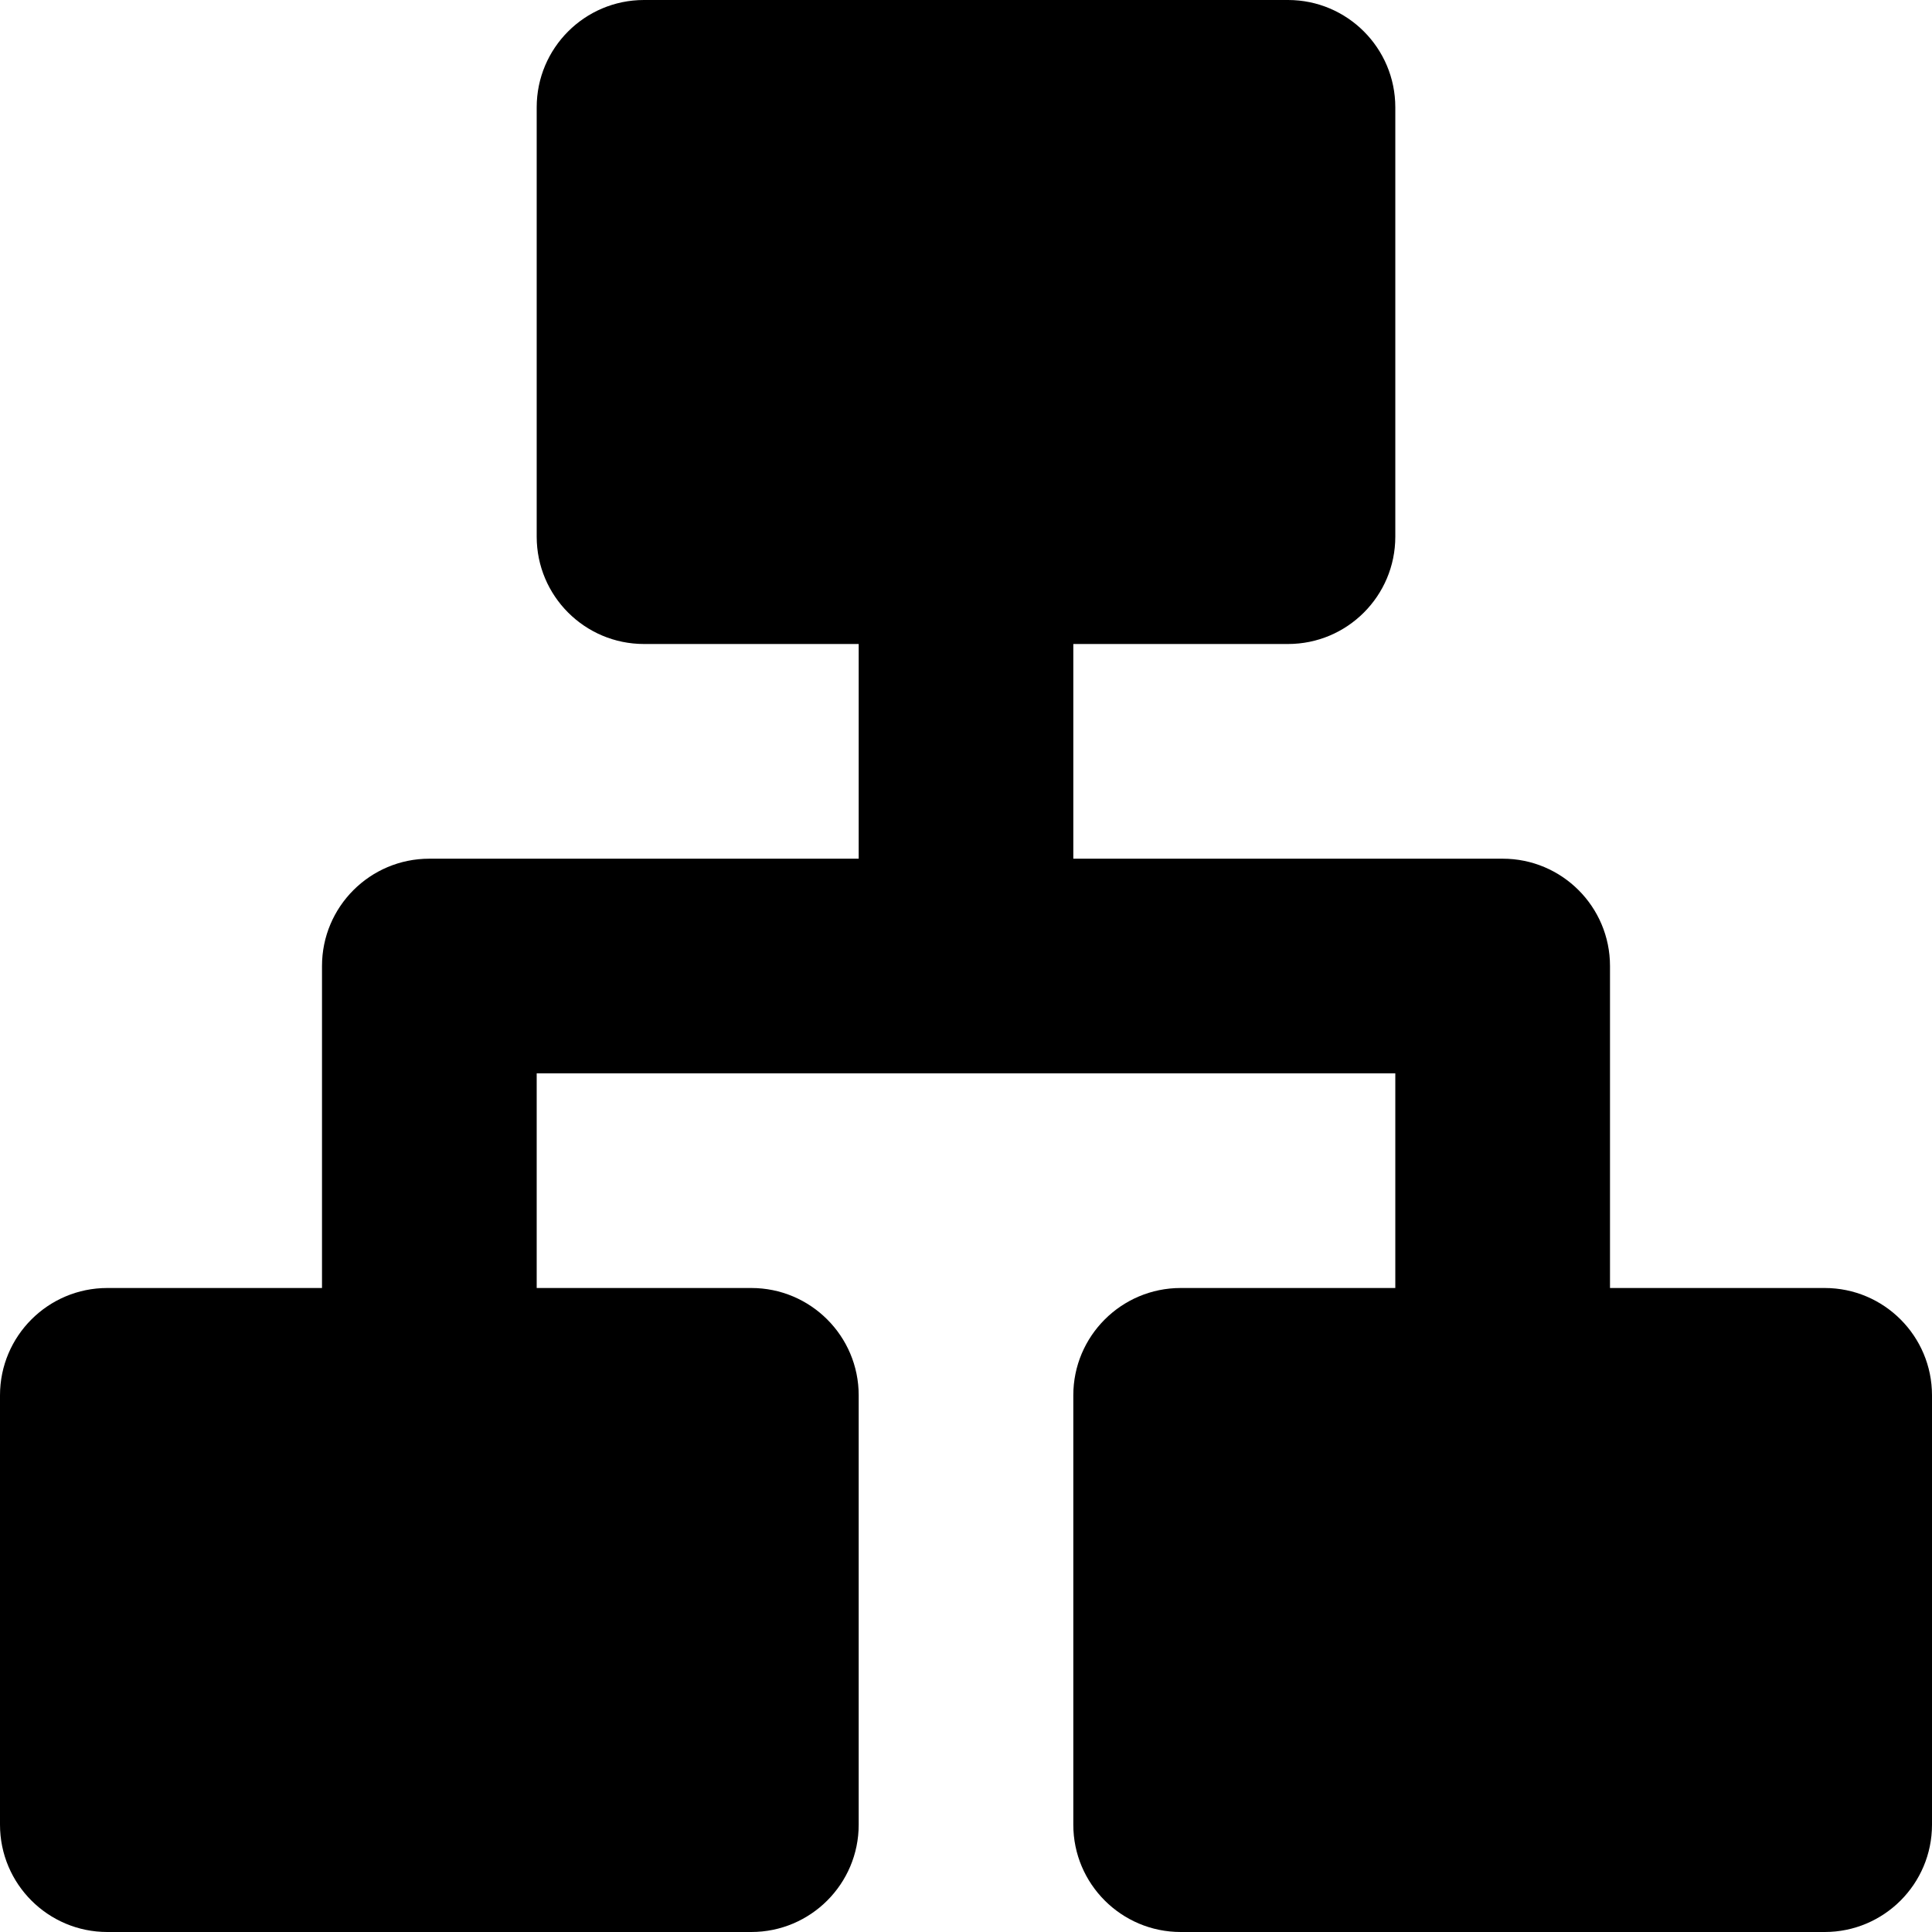
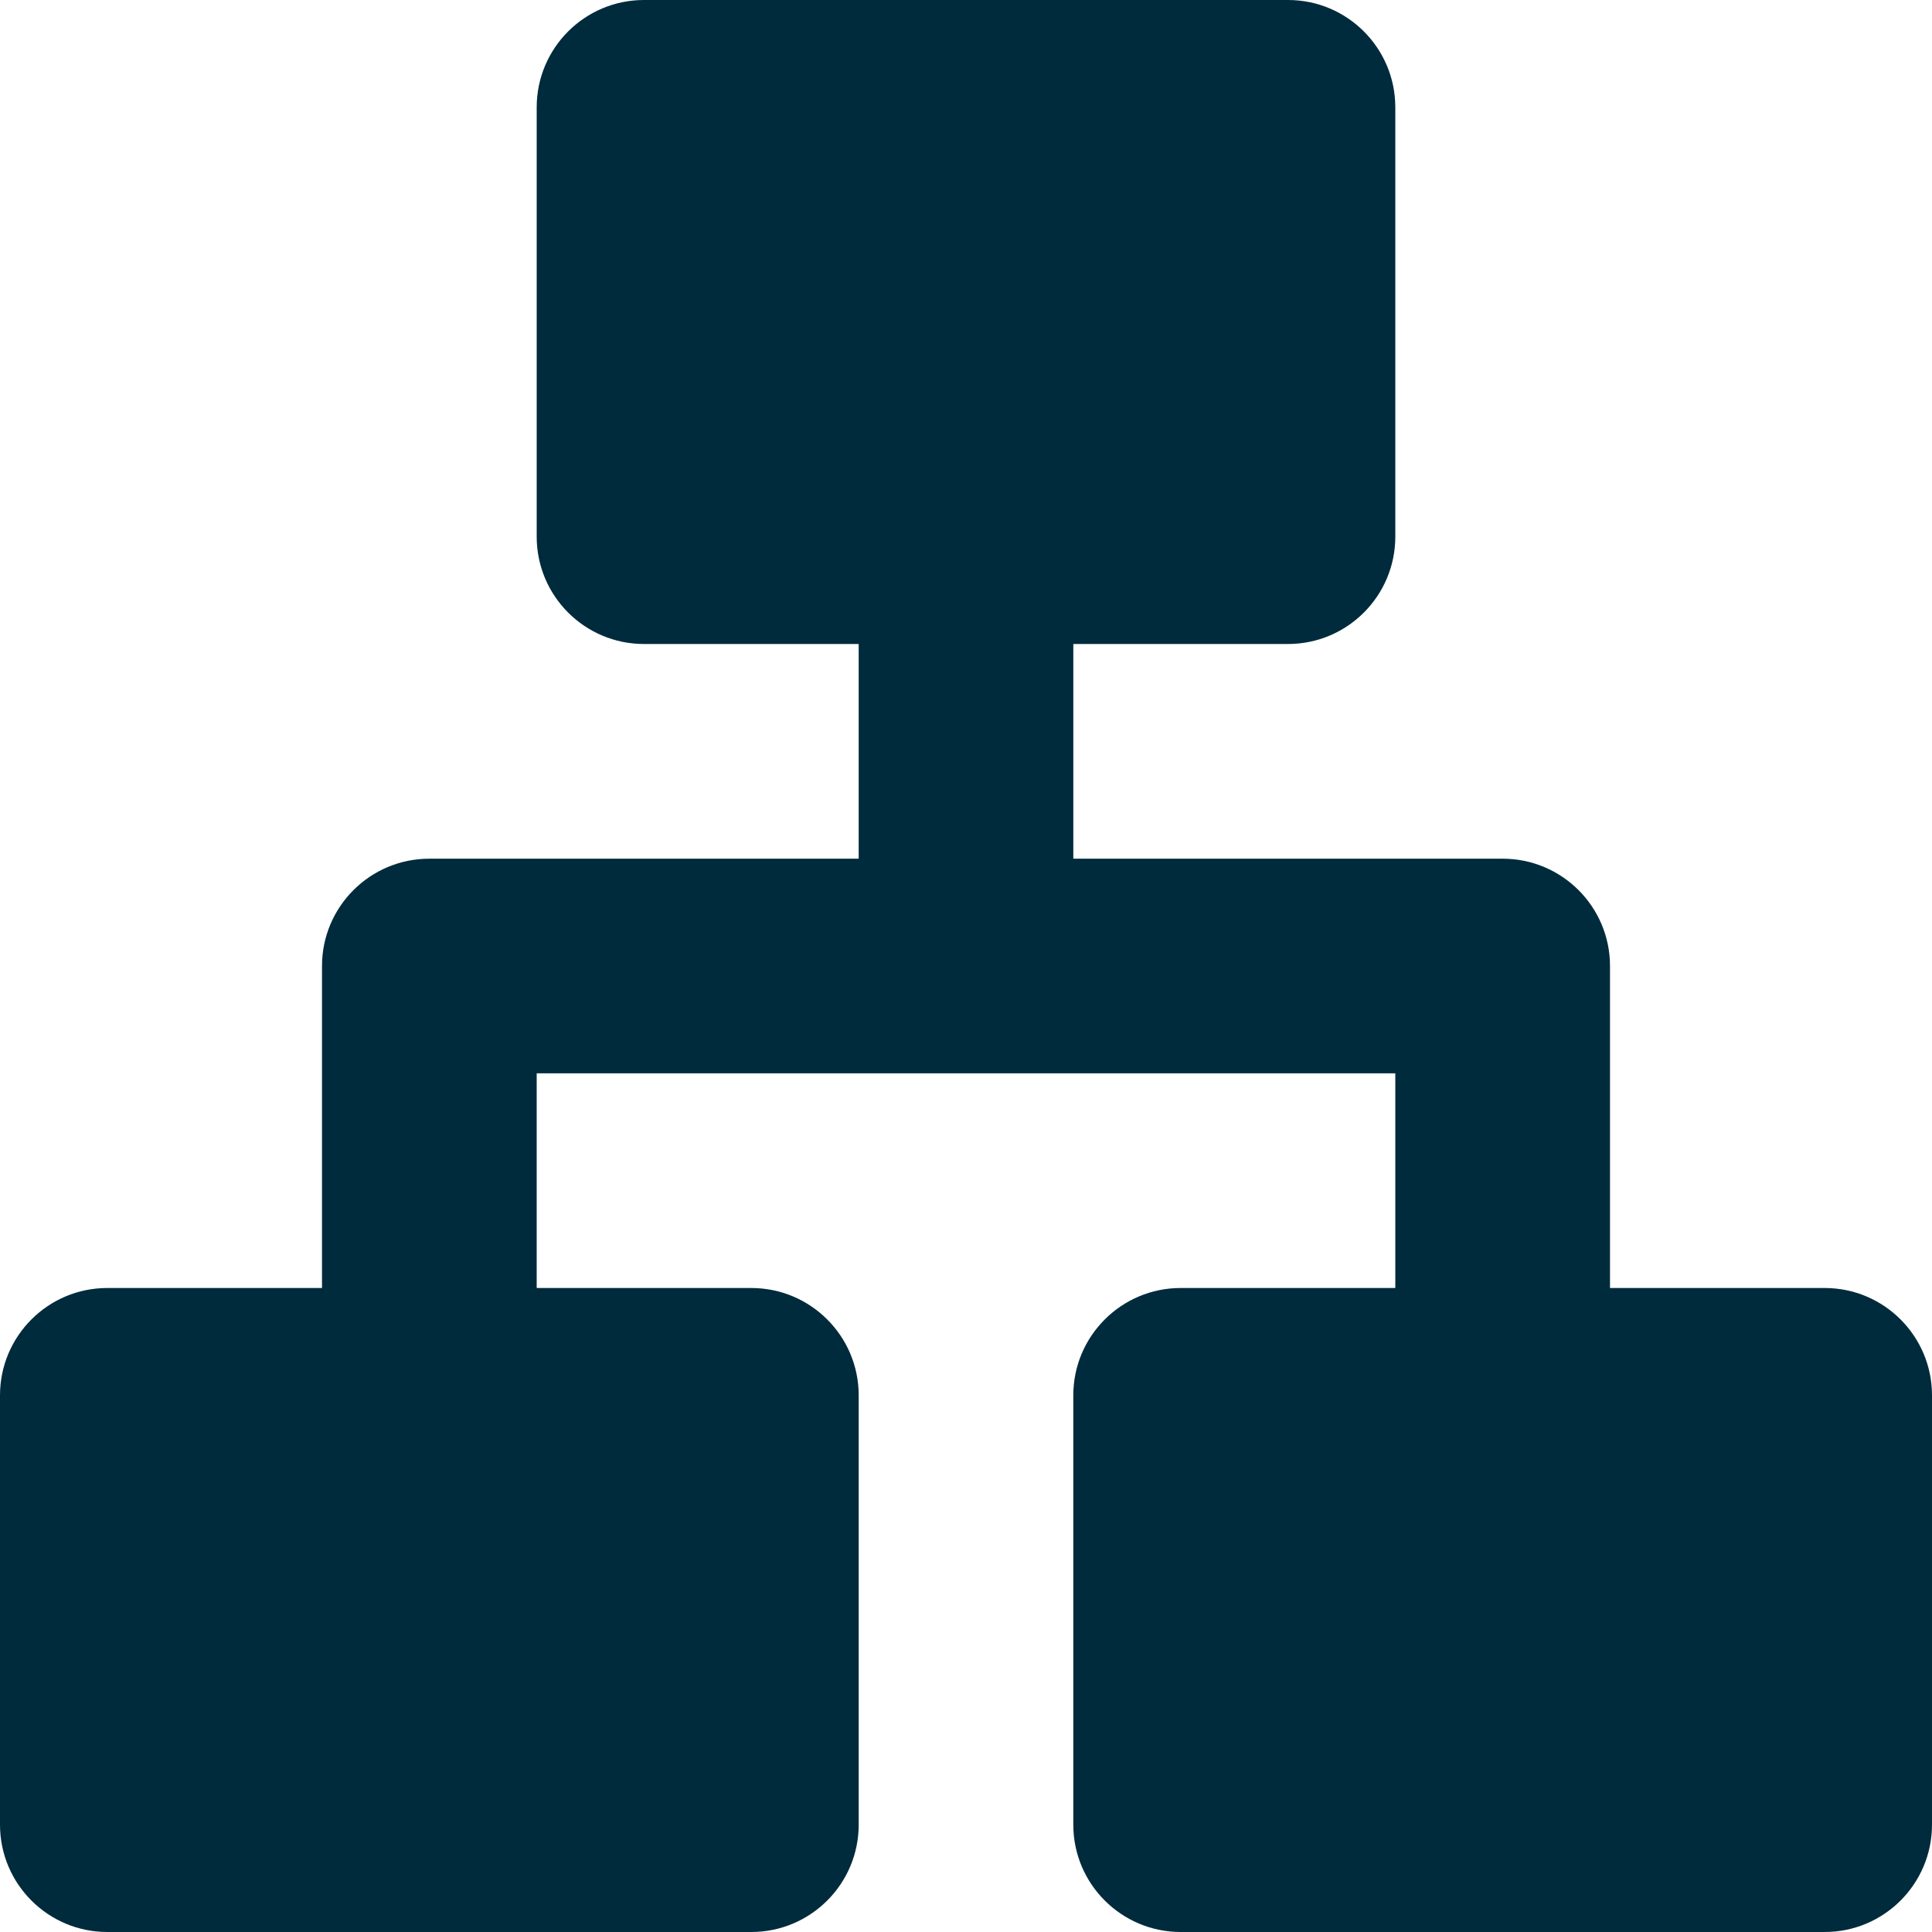
- <svg xmlns="http://www.w3.org/2000/svg" viewBox="0 0 24 24" aria-labelledby="title" aria-describedby="desc" role="img">
-   <path d="M16 0C16.736 0 17.333 0.597 17.333 1.333V6.667C17.333 7.403 16.736 8 16 8H13.333V10.667H18.667C19.403 10.667 20 11.264 20 12V16H22.667C23.403 16 24 16.597 24 17.333V22.667C24 23.403 23.403 24 22.667 24H14.667C13.931 24 13.333 23.403 13.333 22.667V17.333C13.333 16.597 13.931 16 14.667 16H17.333V13.333H6.667V16H9.333C10.069 16 10.667 16.597 10.667 17.333V22.667C10.667 23.403 10.069 24 9.333 24H1.333C0.597 24 0 23.403 0 22.667V17.333C0 16.597 0.597 16 1.333 16H4V12C4 11.264 4.597 10.667 5.333 10.667H10.667V8H8C7.264 8 6.667 7.403 6.667 6.667V1.333C6.667 0.597 7.264 0 8 0H16Z" />
+ <svg xmlns="http://www.w3.org/2000/svg" viewBox="0 0 24 24" width="24" height="24">
+   <path d="M16 0C16.736 0 17.333 0.597 17.333 1.333V6.667C17.333 7.403 16.736 8 16 8H13.333V10.667H18.667C19.403 10.667 20 11.264 20 12V16H22.667C23.403 16 24 16.597 24 17.333V22.667C24 23.403 23.403 24 22.667 24H14.667C13.931 24 13.333 23.403 13.333 22.667V17.333C13.333 16.597 13.931 16 14.667 16H17.333V13.333H6.667V16H9.333C10.069 16 10.667 16.597 10.667 17.333V22.667C10.667 23.403 10.069 24 9.333 24H1.333C0.597 24 0 23.403 0 22.667V17.333C0 16.597 0.597 16 1.333 16H4V12C4 11.264 4.597 10.667 5.333 10.667H10.667V8H8C7.264 8 6.667 7.403 6.667 6.667V1.333C6.667 0.597 7.264 0 8 0H16Z" fill="rgba(0,43,60,1)" />
</svg>
